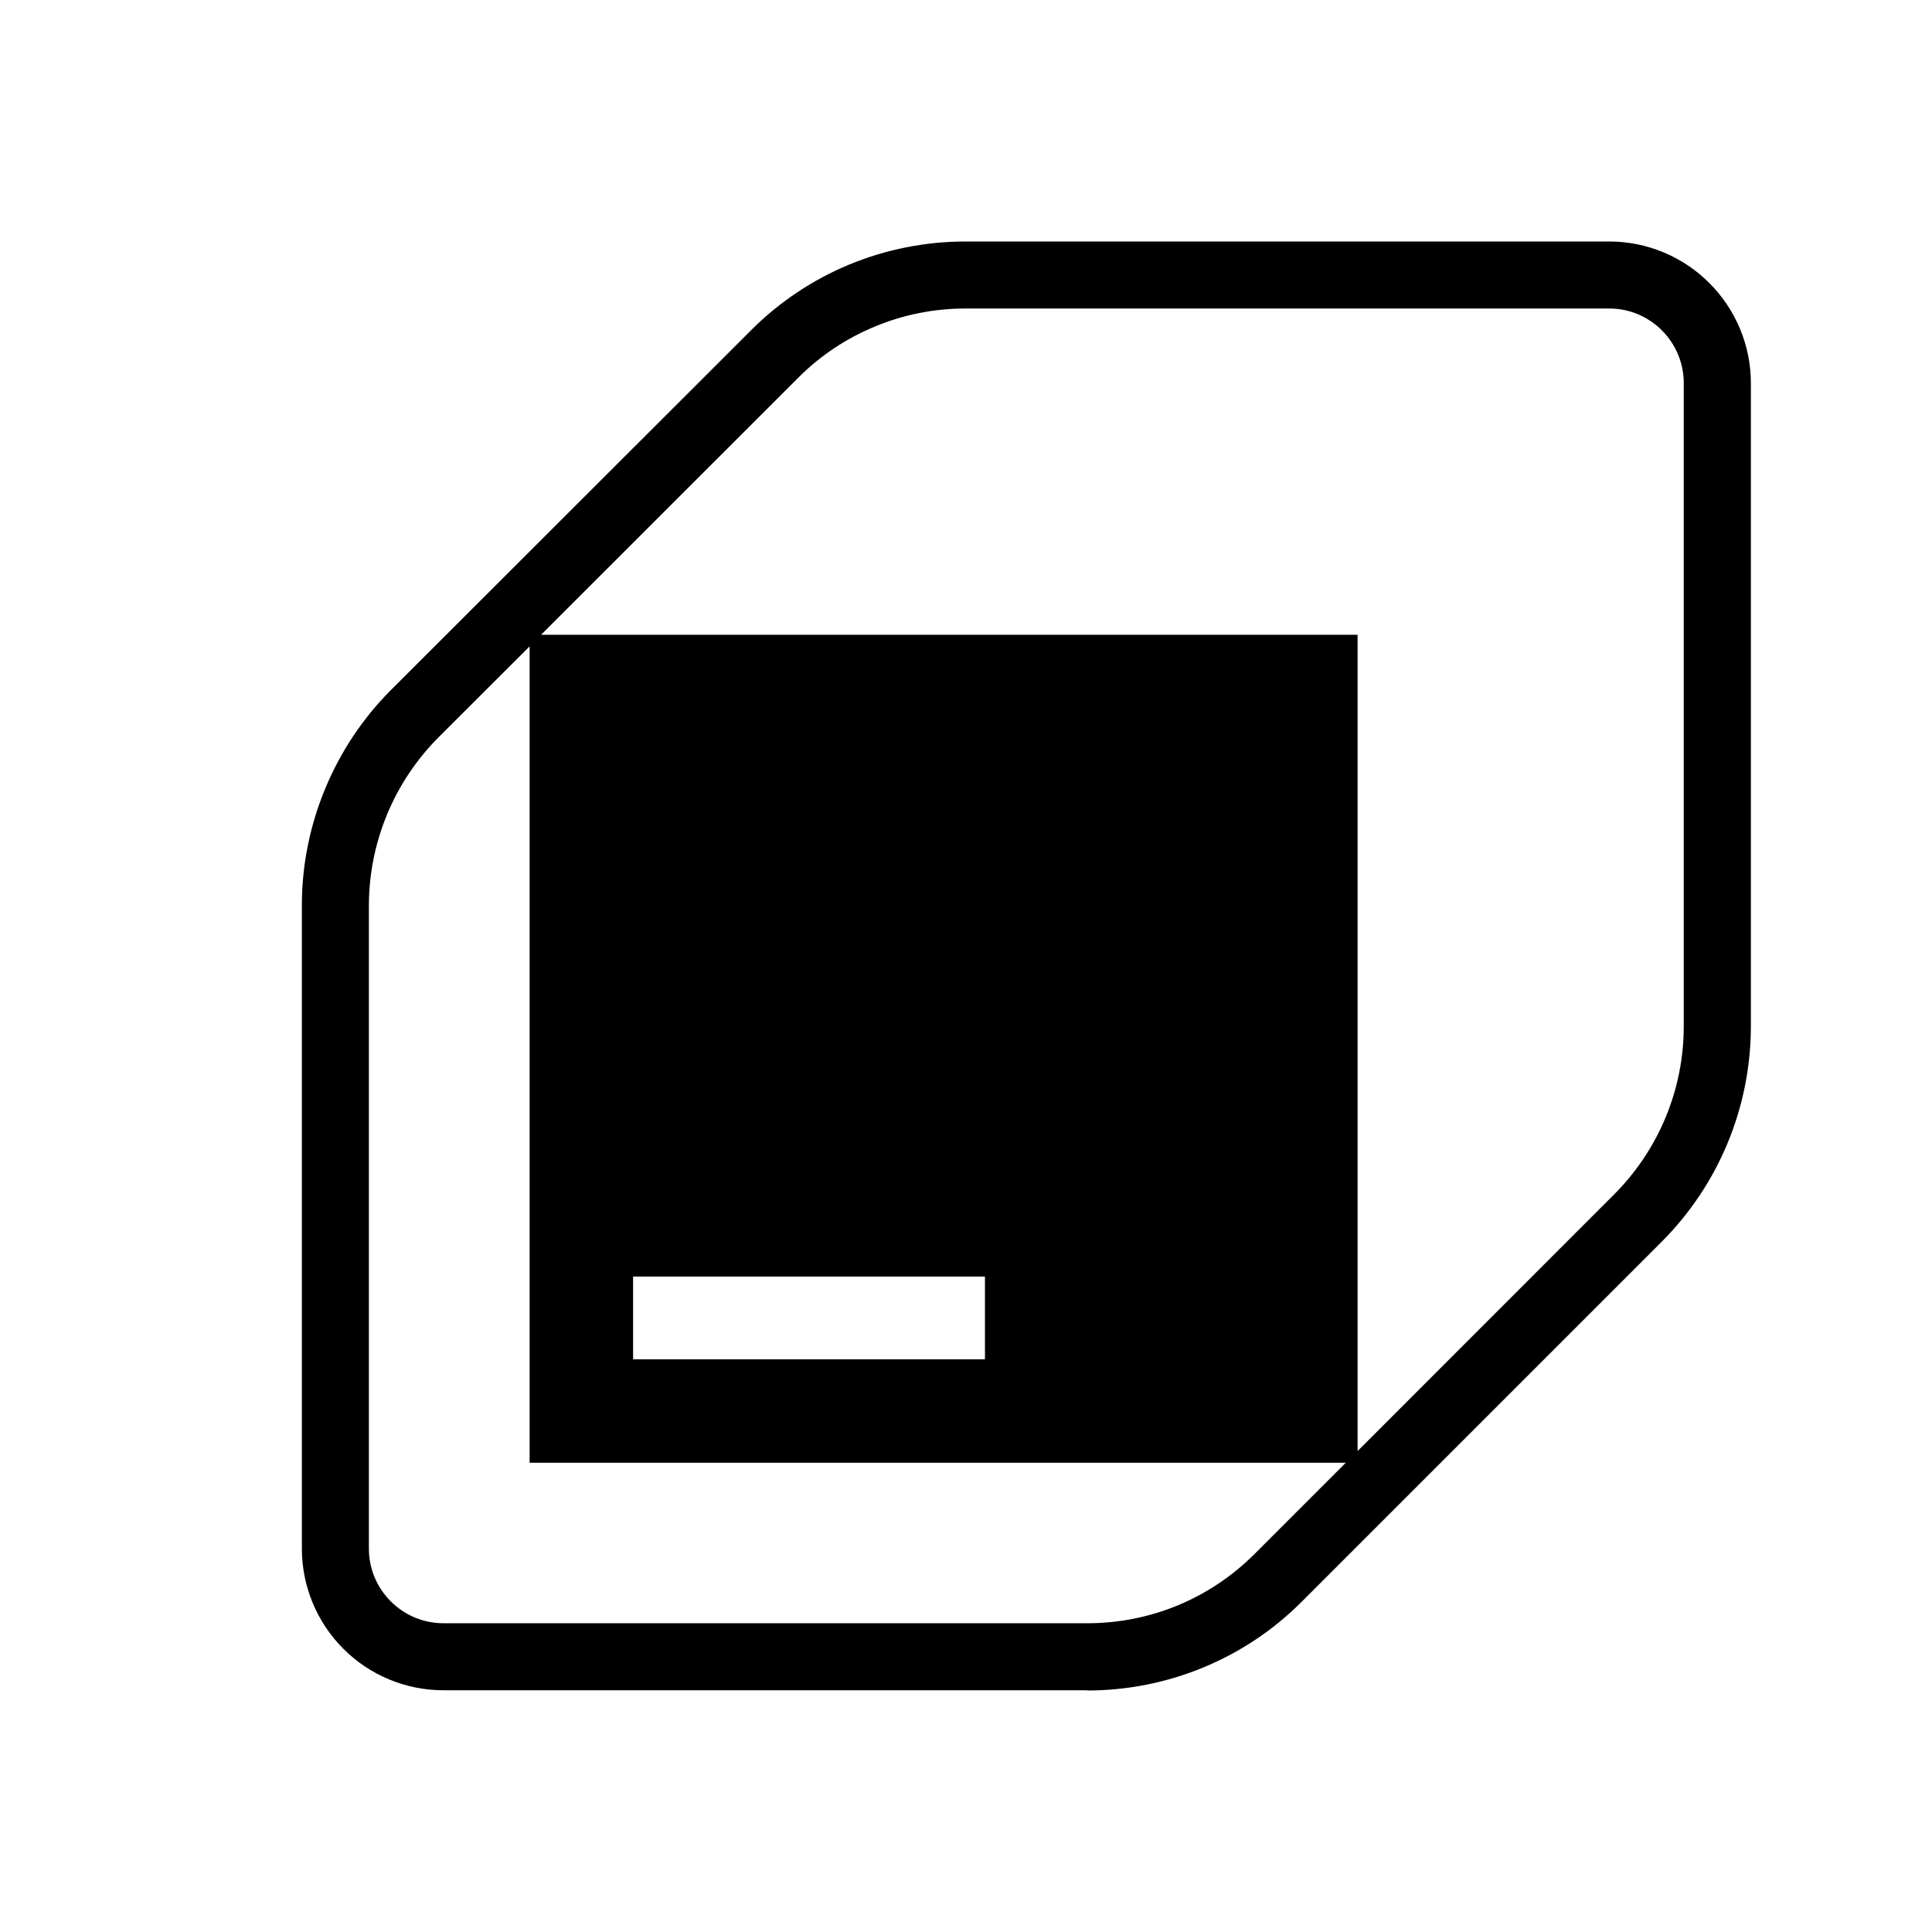
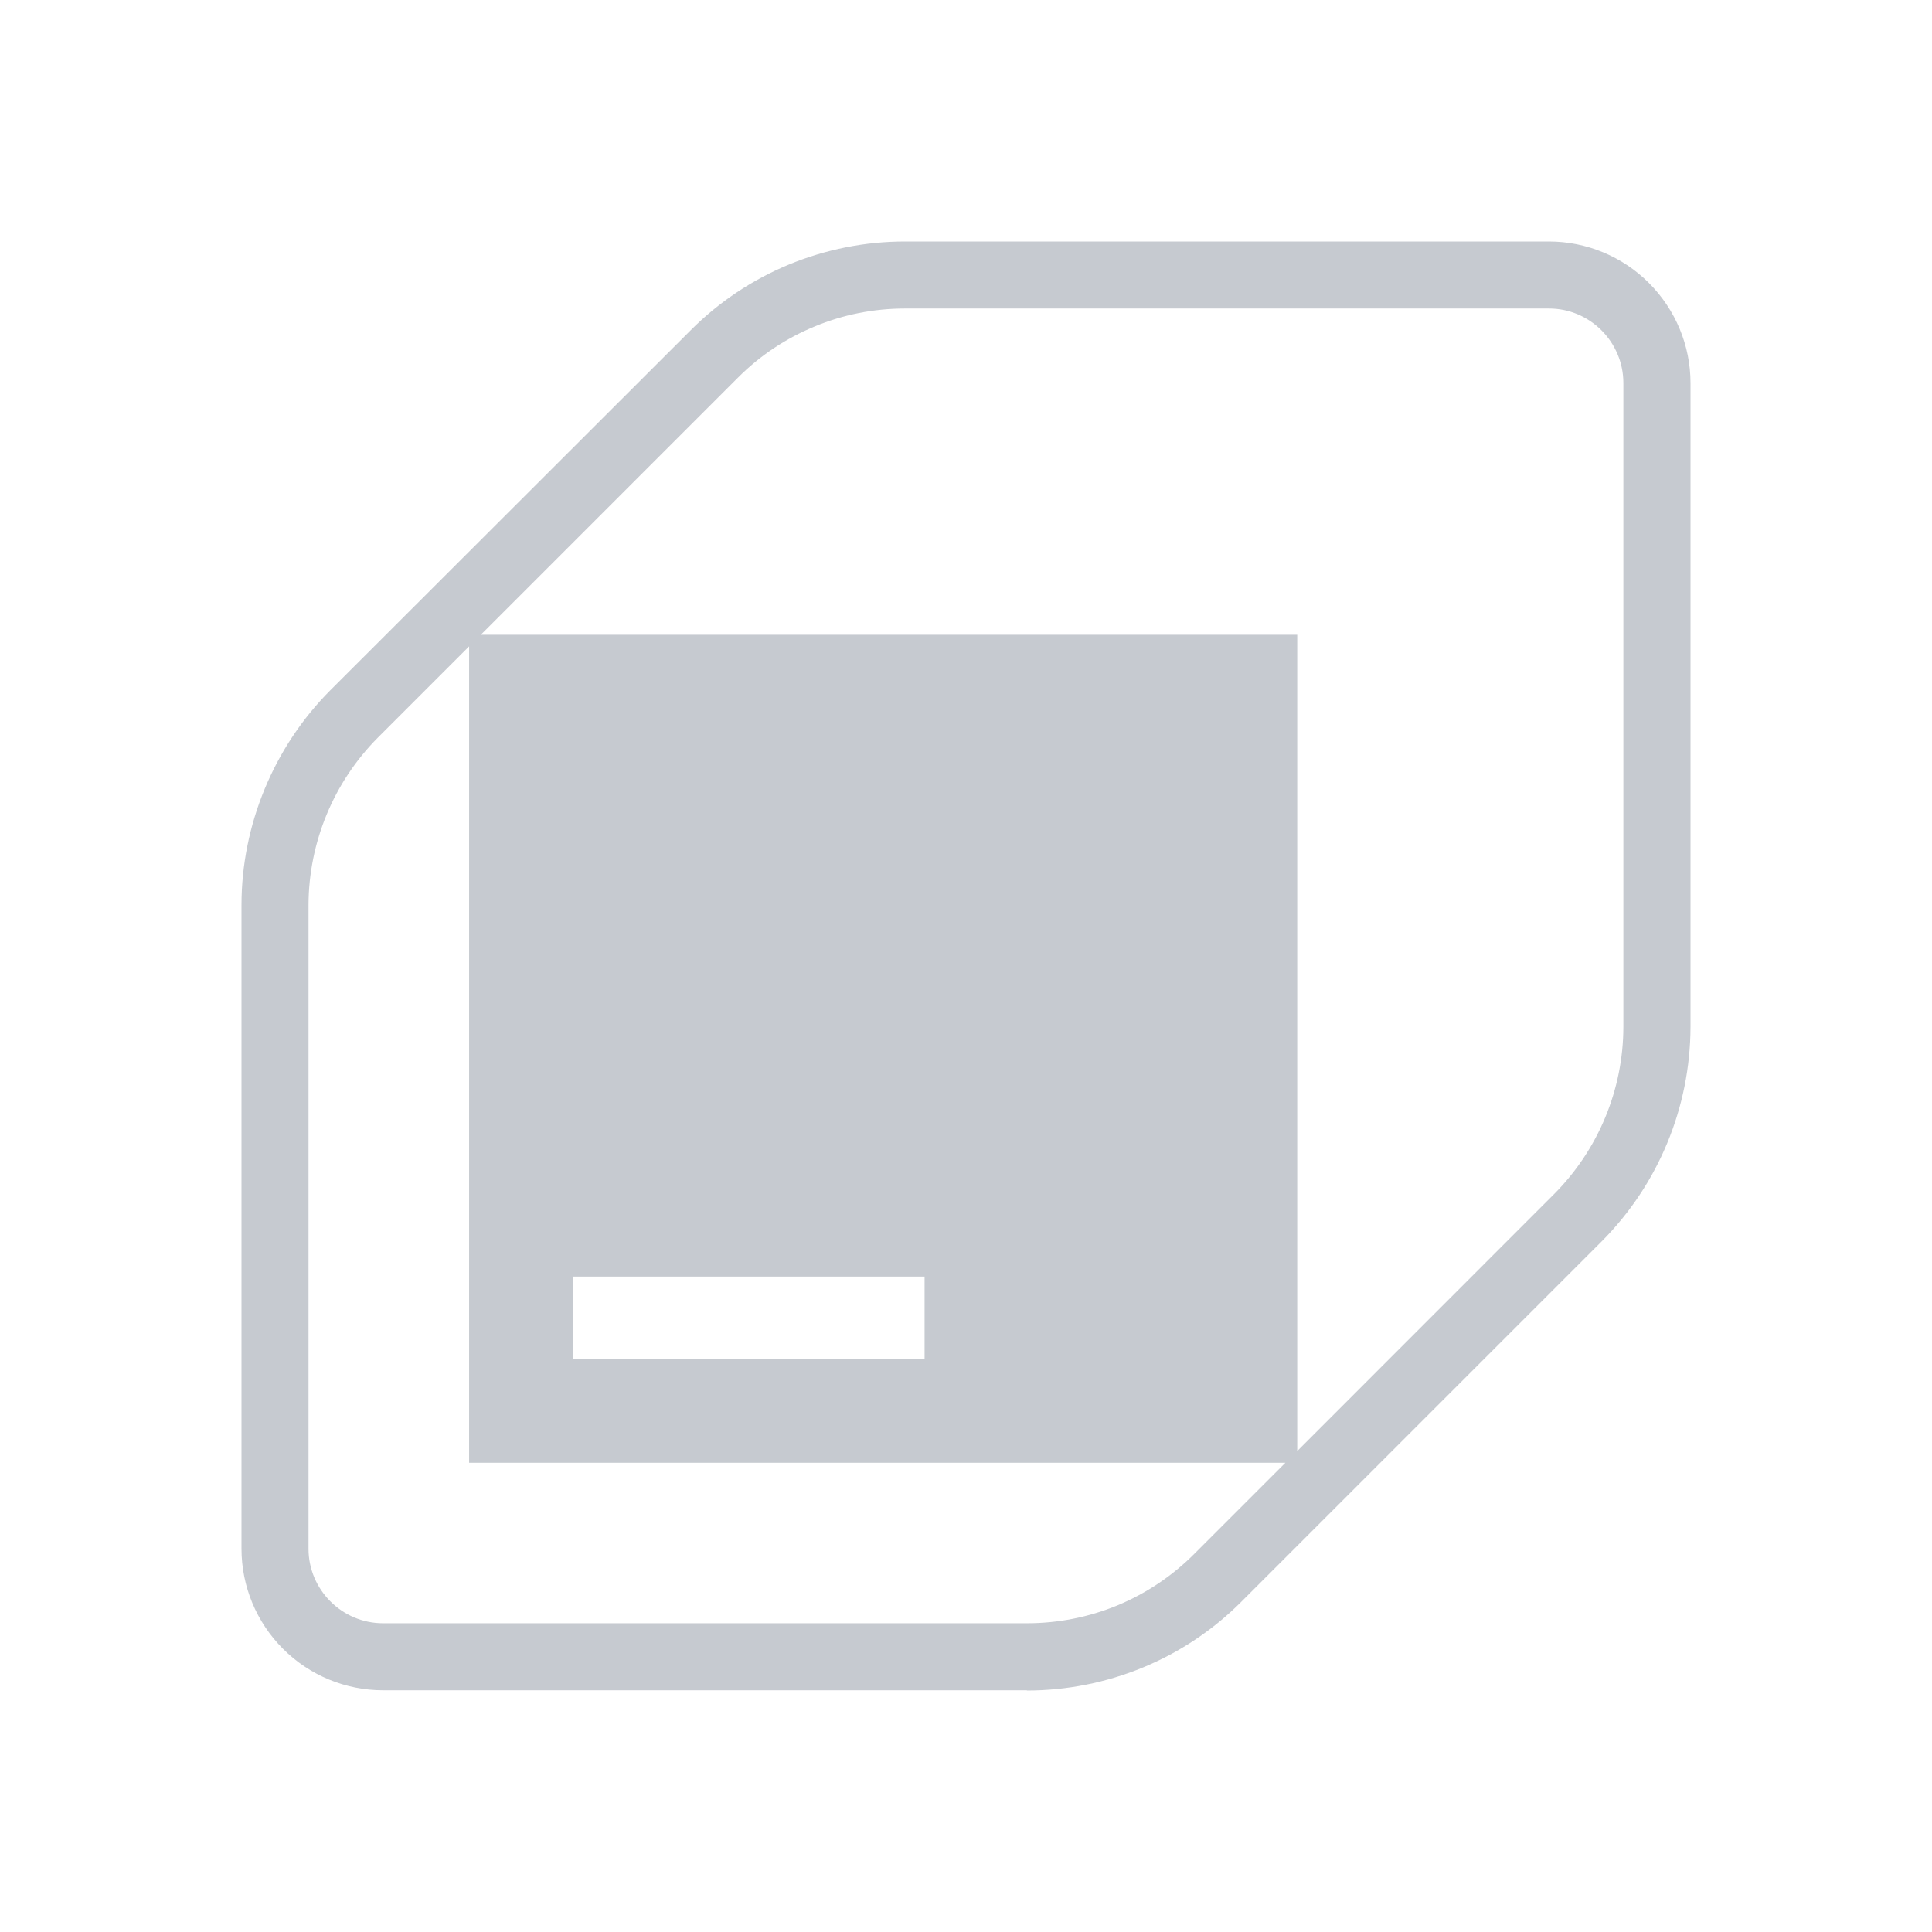
<svg xmlns="http://www.w3.org/2000/svg" width="16" height="16" viewBox="0 0 16 16" fill="none">
-   <path d="M3.672 13.998C3.362 13.998 3.064 13.875 2.844 13.655C2.624 13.435 2.5 13.137 2.5 12.826V7.494C2.5 6.832 2.768 6.185 3.236 5.716L6.219 2.736C6.452 2.502 6.729 2.317 7.033 2.191C7.338 2.065 7.665 2 7.995 2H13.328C13.638 2 13.937 2.124 14.156 2.344C14.376 2.564 14.5 2.862 14.5 3.172V8.505C14.498 9.171 14.234 9.809 13.764 10.281L10.781 13.264C10.548 13.498 10.271 13.683 9.966 13.809C9.661 13.935 9.334 14 9.004 14V13.998H3.672ZM8.157 10.572H5.243V11.257H8.157V10.572ZM4.481 5.257H11.243V12.017L13.371 9.888C13.737 9.52 13.943 9.023 13.944 8.505V3.172C13.944 2.833 13.668 2.555 13.328 2.555H7.995C7.738 2.555 7.483 2.605 7.246 2.704C7.008 2.802 6.792 2.946 6.611 3.128L4.481 5.257ZM4.386 5.353L3.628 6.11C3.263 6.478 3.057 6.975 3.055 7.494V12.826C3.055 13.165 3.332 13.443 3.672 13.443H9.005C9.262 13.443 9.517 13.393 9.754 13.295C9.992 13.196 10.207 13.052 10.389 12.87L11.145 12.114H4.386V5.353Z" fill="black" />
+   <path d="M3.172 13.998C2.862 13.998 2.564 13.875 2.344 13.655C2.124 13.435 2 13.137 2 12.826V7.494C2 6.832 2.268 6.185 2.736 5.716L5.719 2.736C5.952 2.502 6.229 2.317 6.533 2.191C6.838 2.065 7.165 2 7.495 2H12.828C13.138 2 13.437 2.124 13.656 2.344C13.876 2.564 14 2.862 14 3.172V8.505C13.998 9.171 13.734 9.809 13.264 10.281L10.281 13.264C10.048 13.498 9.771 13.683 9.466 13.809C9.161 13.935 8.834 14 8.504 14V13.998H3.172ZM7.657 10.572H4.743V11.257H7.657V10.572ZM3.982 5.257H10.743V12.017L12.871 9.888C13.237 9.52 13.443 9.023 13.444 8.505V3.172C13.444 2.833 13.168 2.555 12.828 2.555H7.495C7.238 2.555 6.983 2.605 6.746 2.704C6.508 2.802 6.292 2.946 6.111 3.128L3.982 5.257ZM3.885 5.353L3.128 6.11C2.763 6.478 2.557 6.975 2.555 7.494V12.826C2.555 13.165 2.832 13.443 3.172 13.443H8.505C8.762 13.443 9.017 13.393 9.254 13.295C9.492 13.196 9.707 13.052 9.889 12.87L10.645 12.114H3.885V5.353Z" fill="#C6CAD0" />
</svg>
